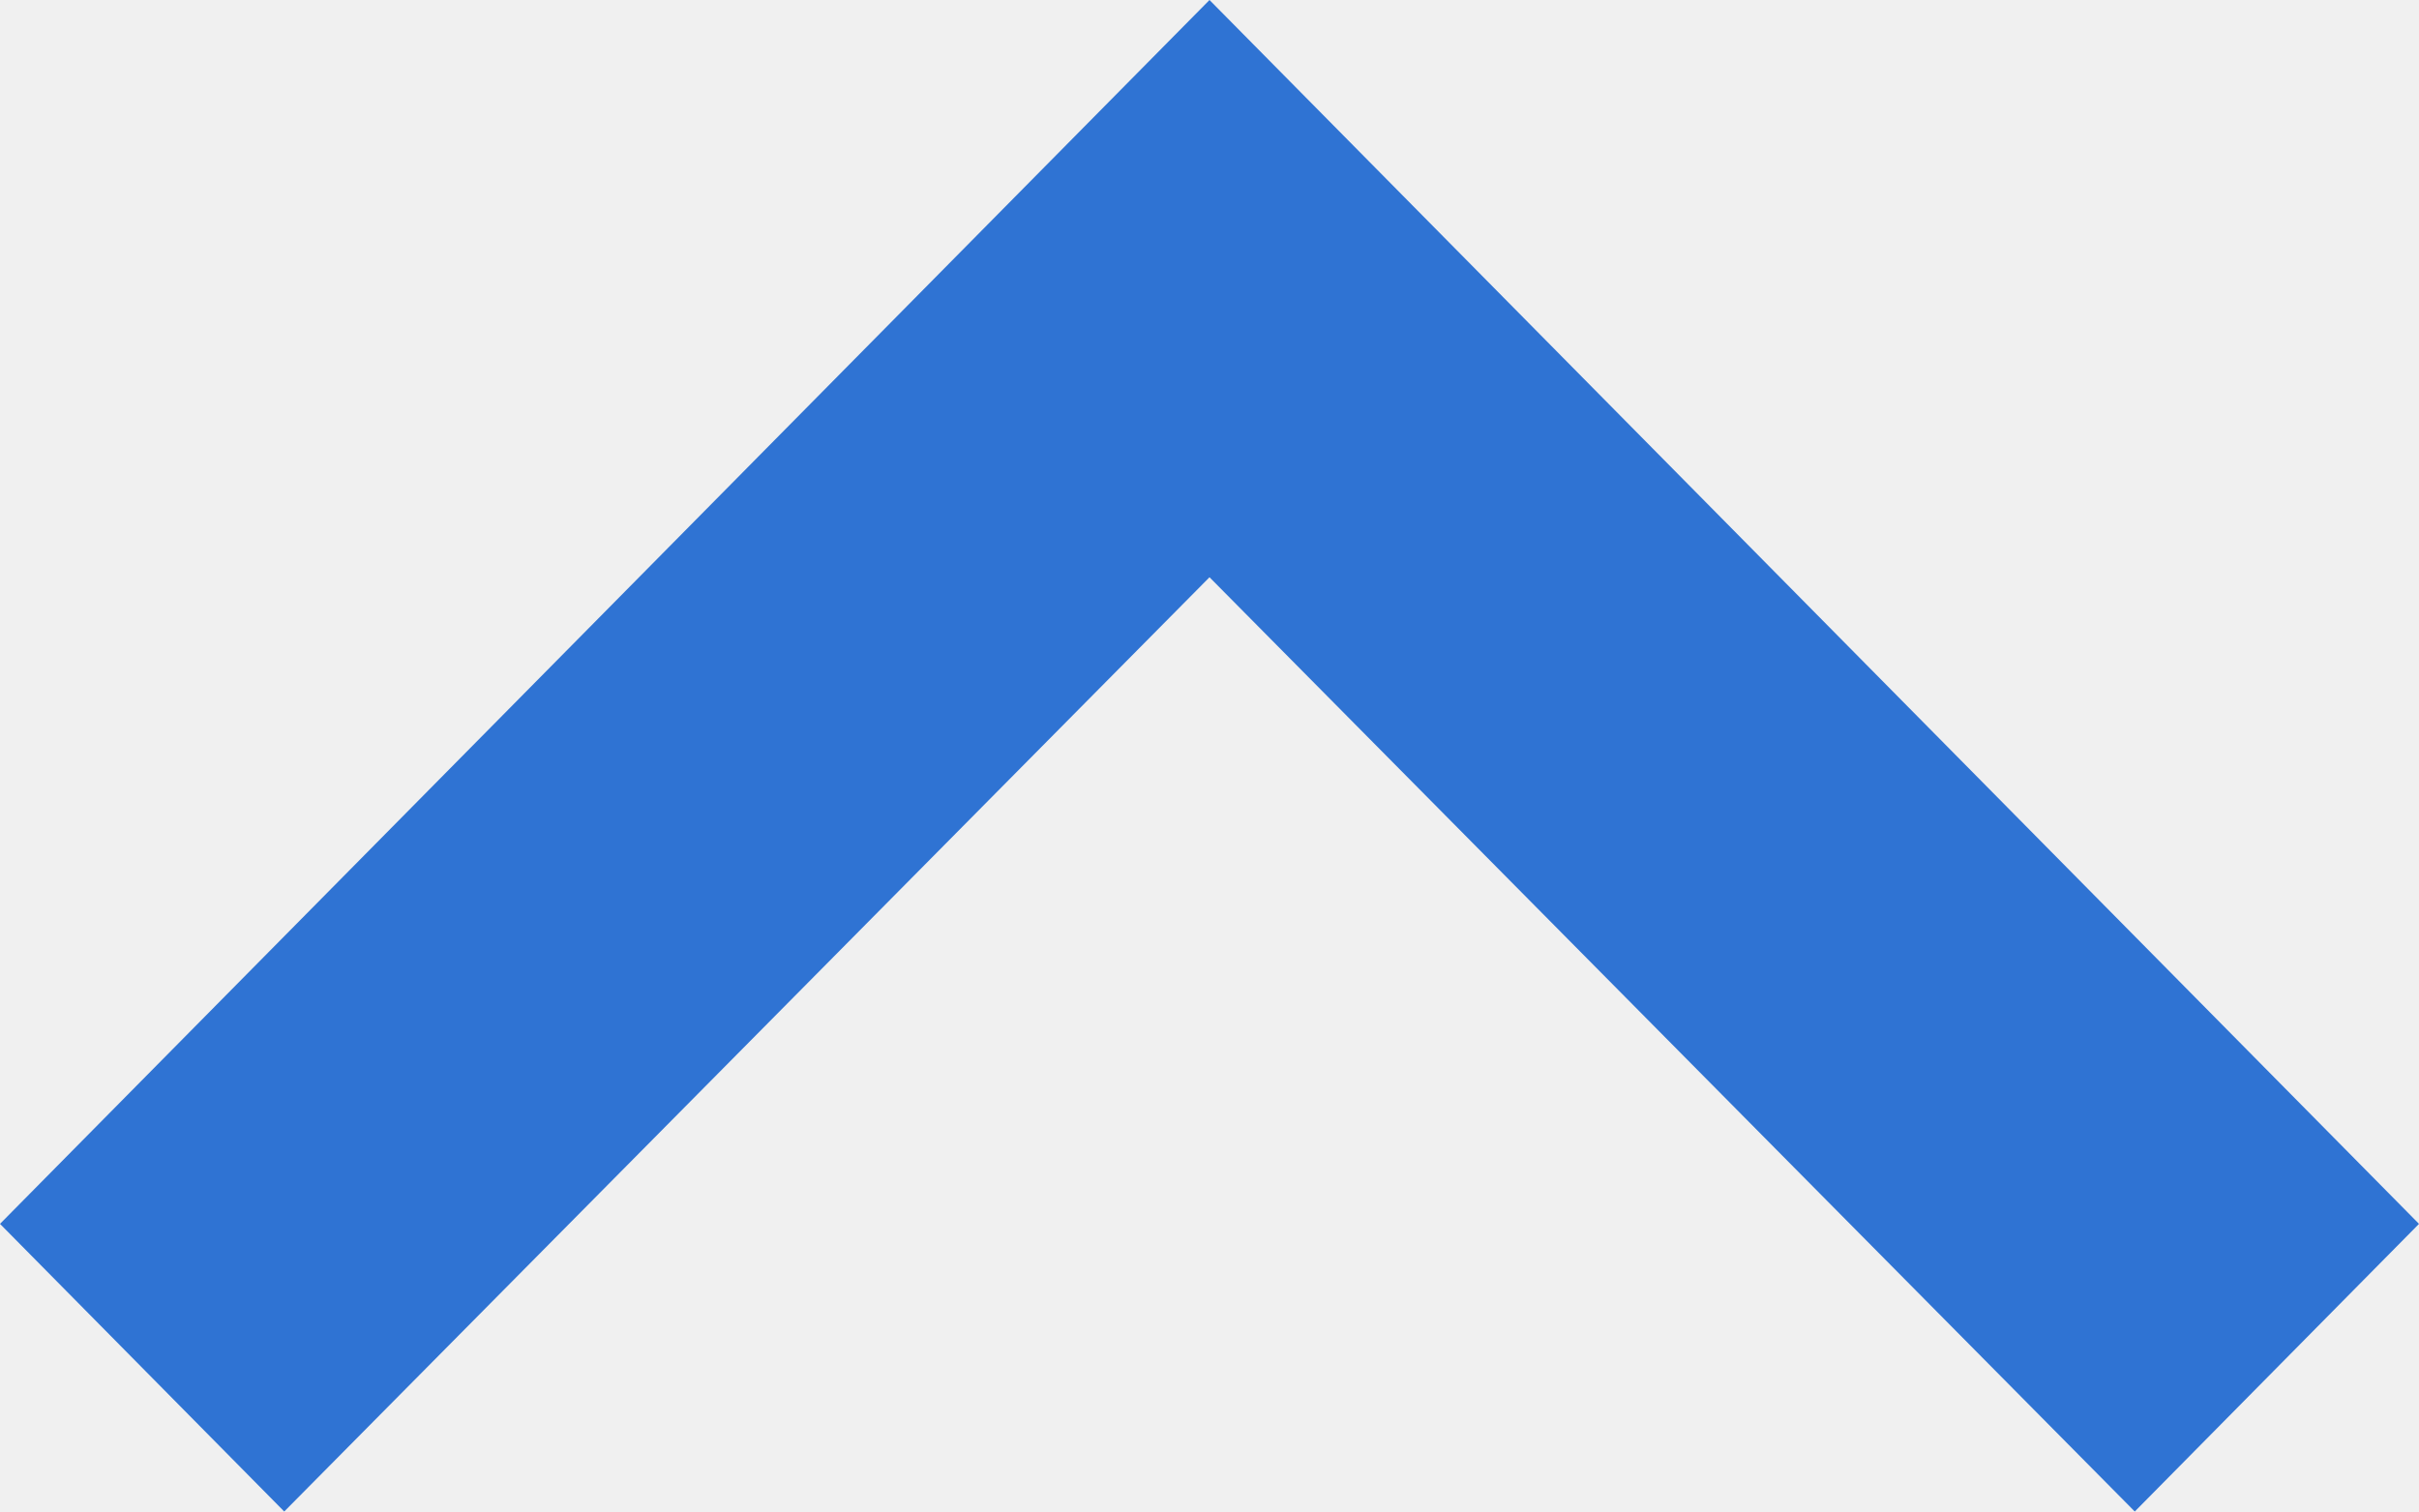
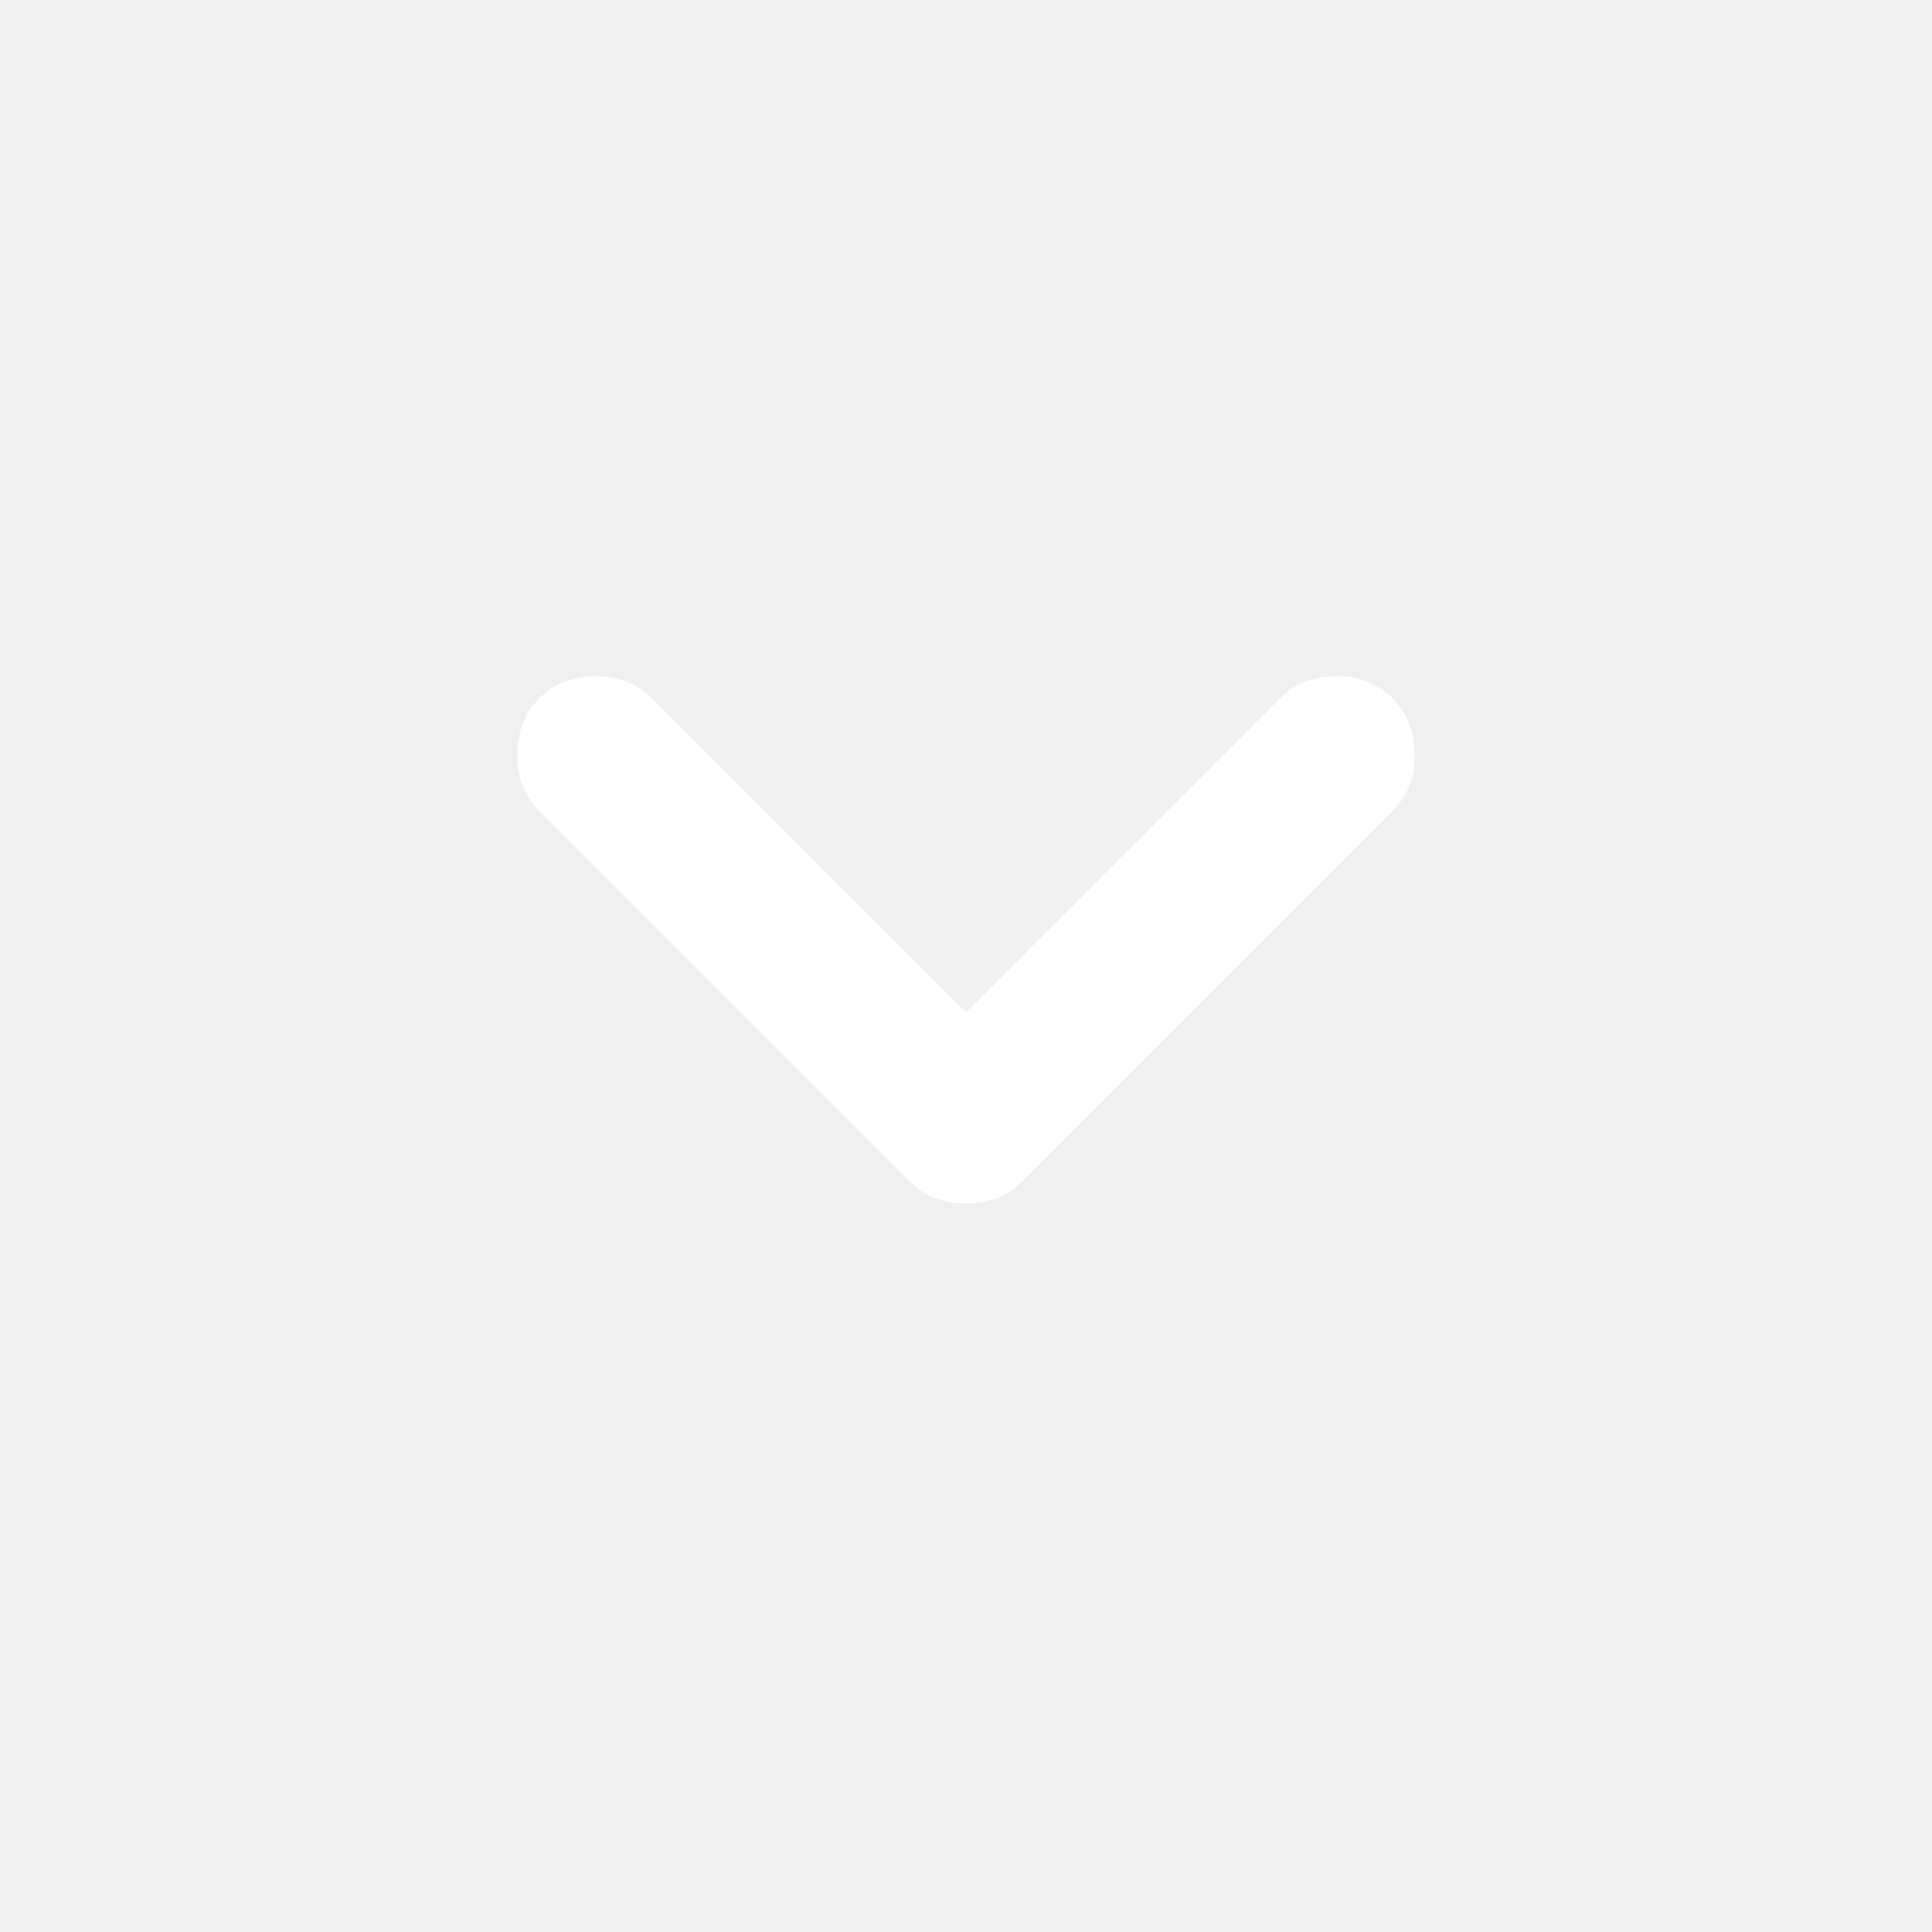
- <svg xmlns="http://www.w3.org/2000/svg" width="16" height="10" viewBox="0 0 16 10" fill="none">
-   <path d="M-8.31755e-08 8.097L1.88 10L8 3.819L14.12 10L16 8.097L8 -5.24047e-07L-8.31755e-08 8.097Z" fill="#2F73D3" />
+ <svg xmlns="http://www.w3.org/2000/svg" width="24" height="24" viewBox="0 0 24 24" fill="none">
+   <path d="M12 14.95C11.867 14.95 11.742 14.929 11.625 14.887C11.508 14.846 11.4 14.775 11.3 14.675L6.7 10.075C6.517 9.892 6.425 9.658 6.425 9.375C6.425 9.092 6.517 8.858 6.7 8.675C6.883 8.492 7.117 8.4 7.4 8.4C7.683 8.4 7.917 8.492 8.1 8.675L12 12.575L15.9 8.675C16.083 8.492 16.317 8.4 16.6 8.4C16.883 8.4 17.117 8.492 17.3 8.675C17.483 8.858 17.575 9.092 17.575 9.375C17.575 9.658 17.483 9.892 17.3 10.075L12.7 14.675C12.6 14.775 12.492 14.846 12.375 14.887C12.258 14.929 12.133 14.95 12 14.95Z" fill="white" />
</svg>
